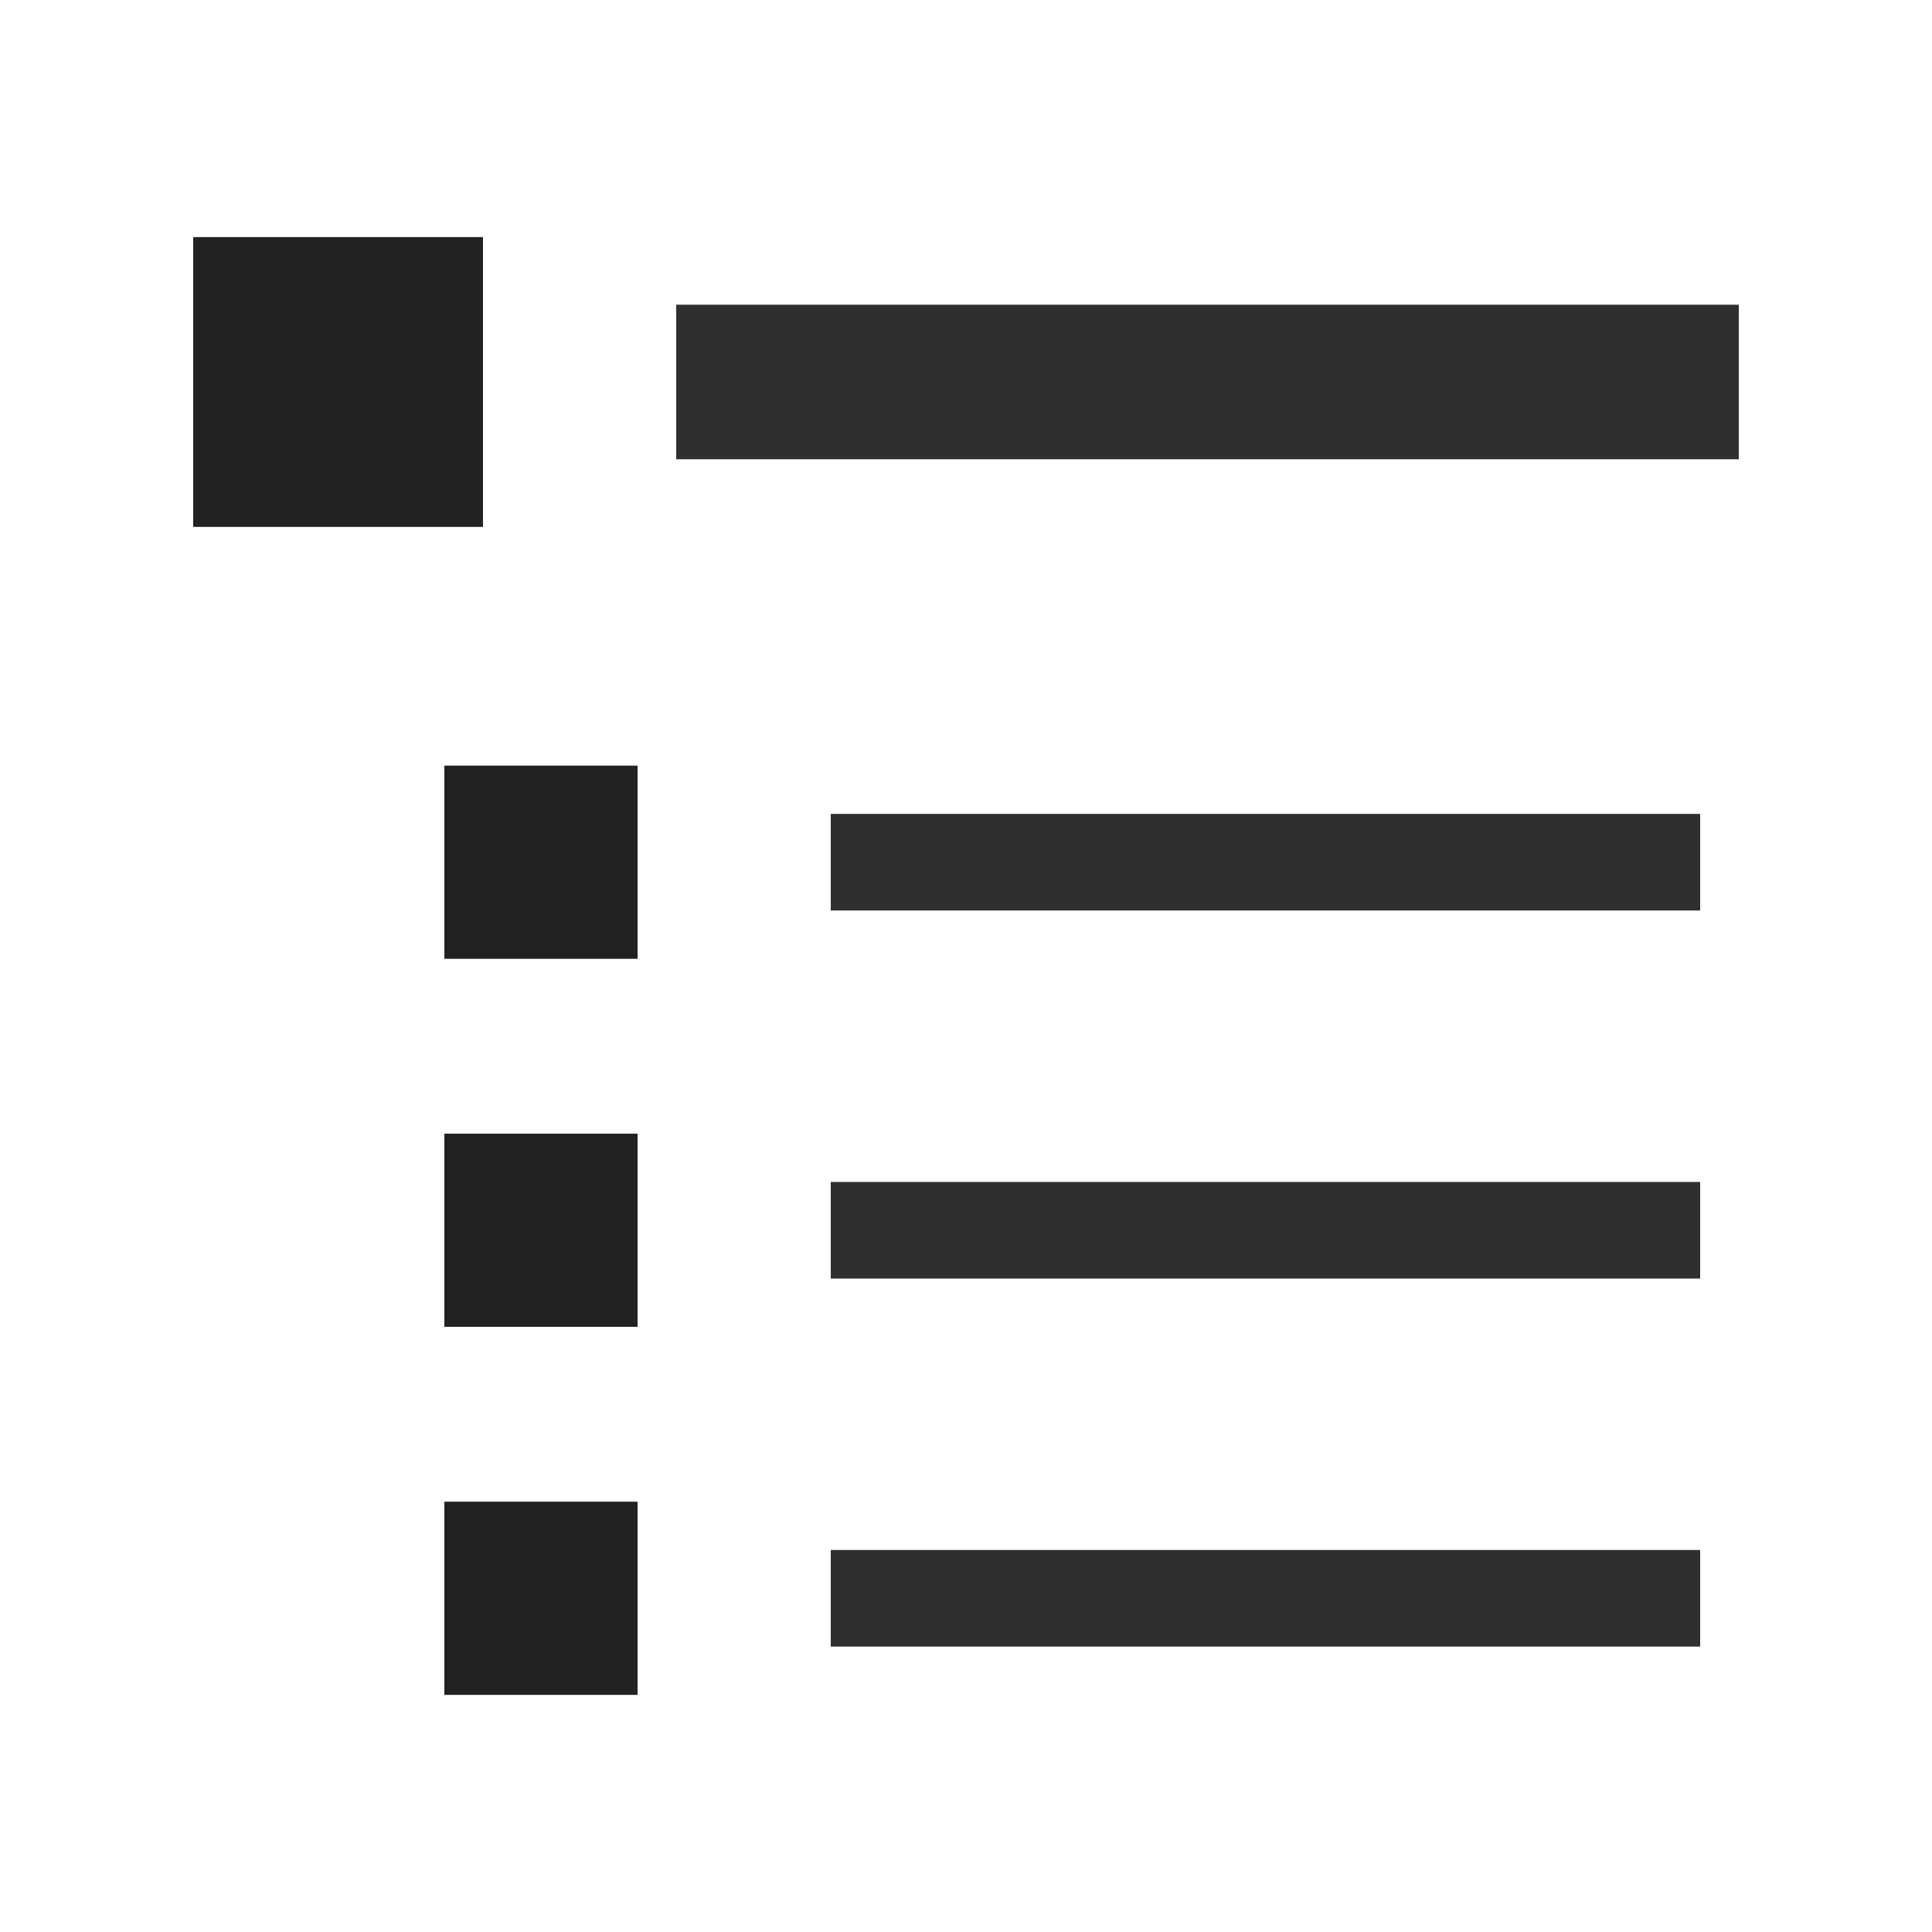
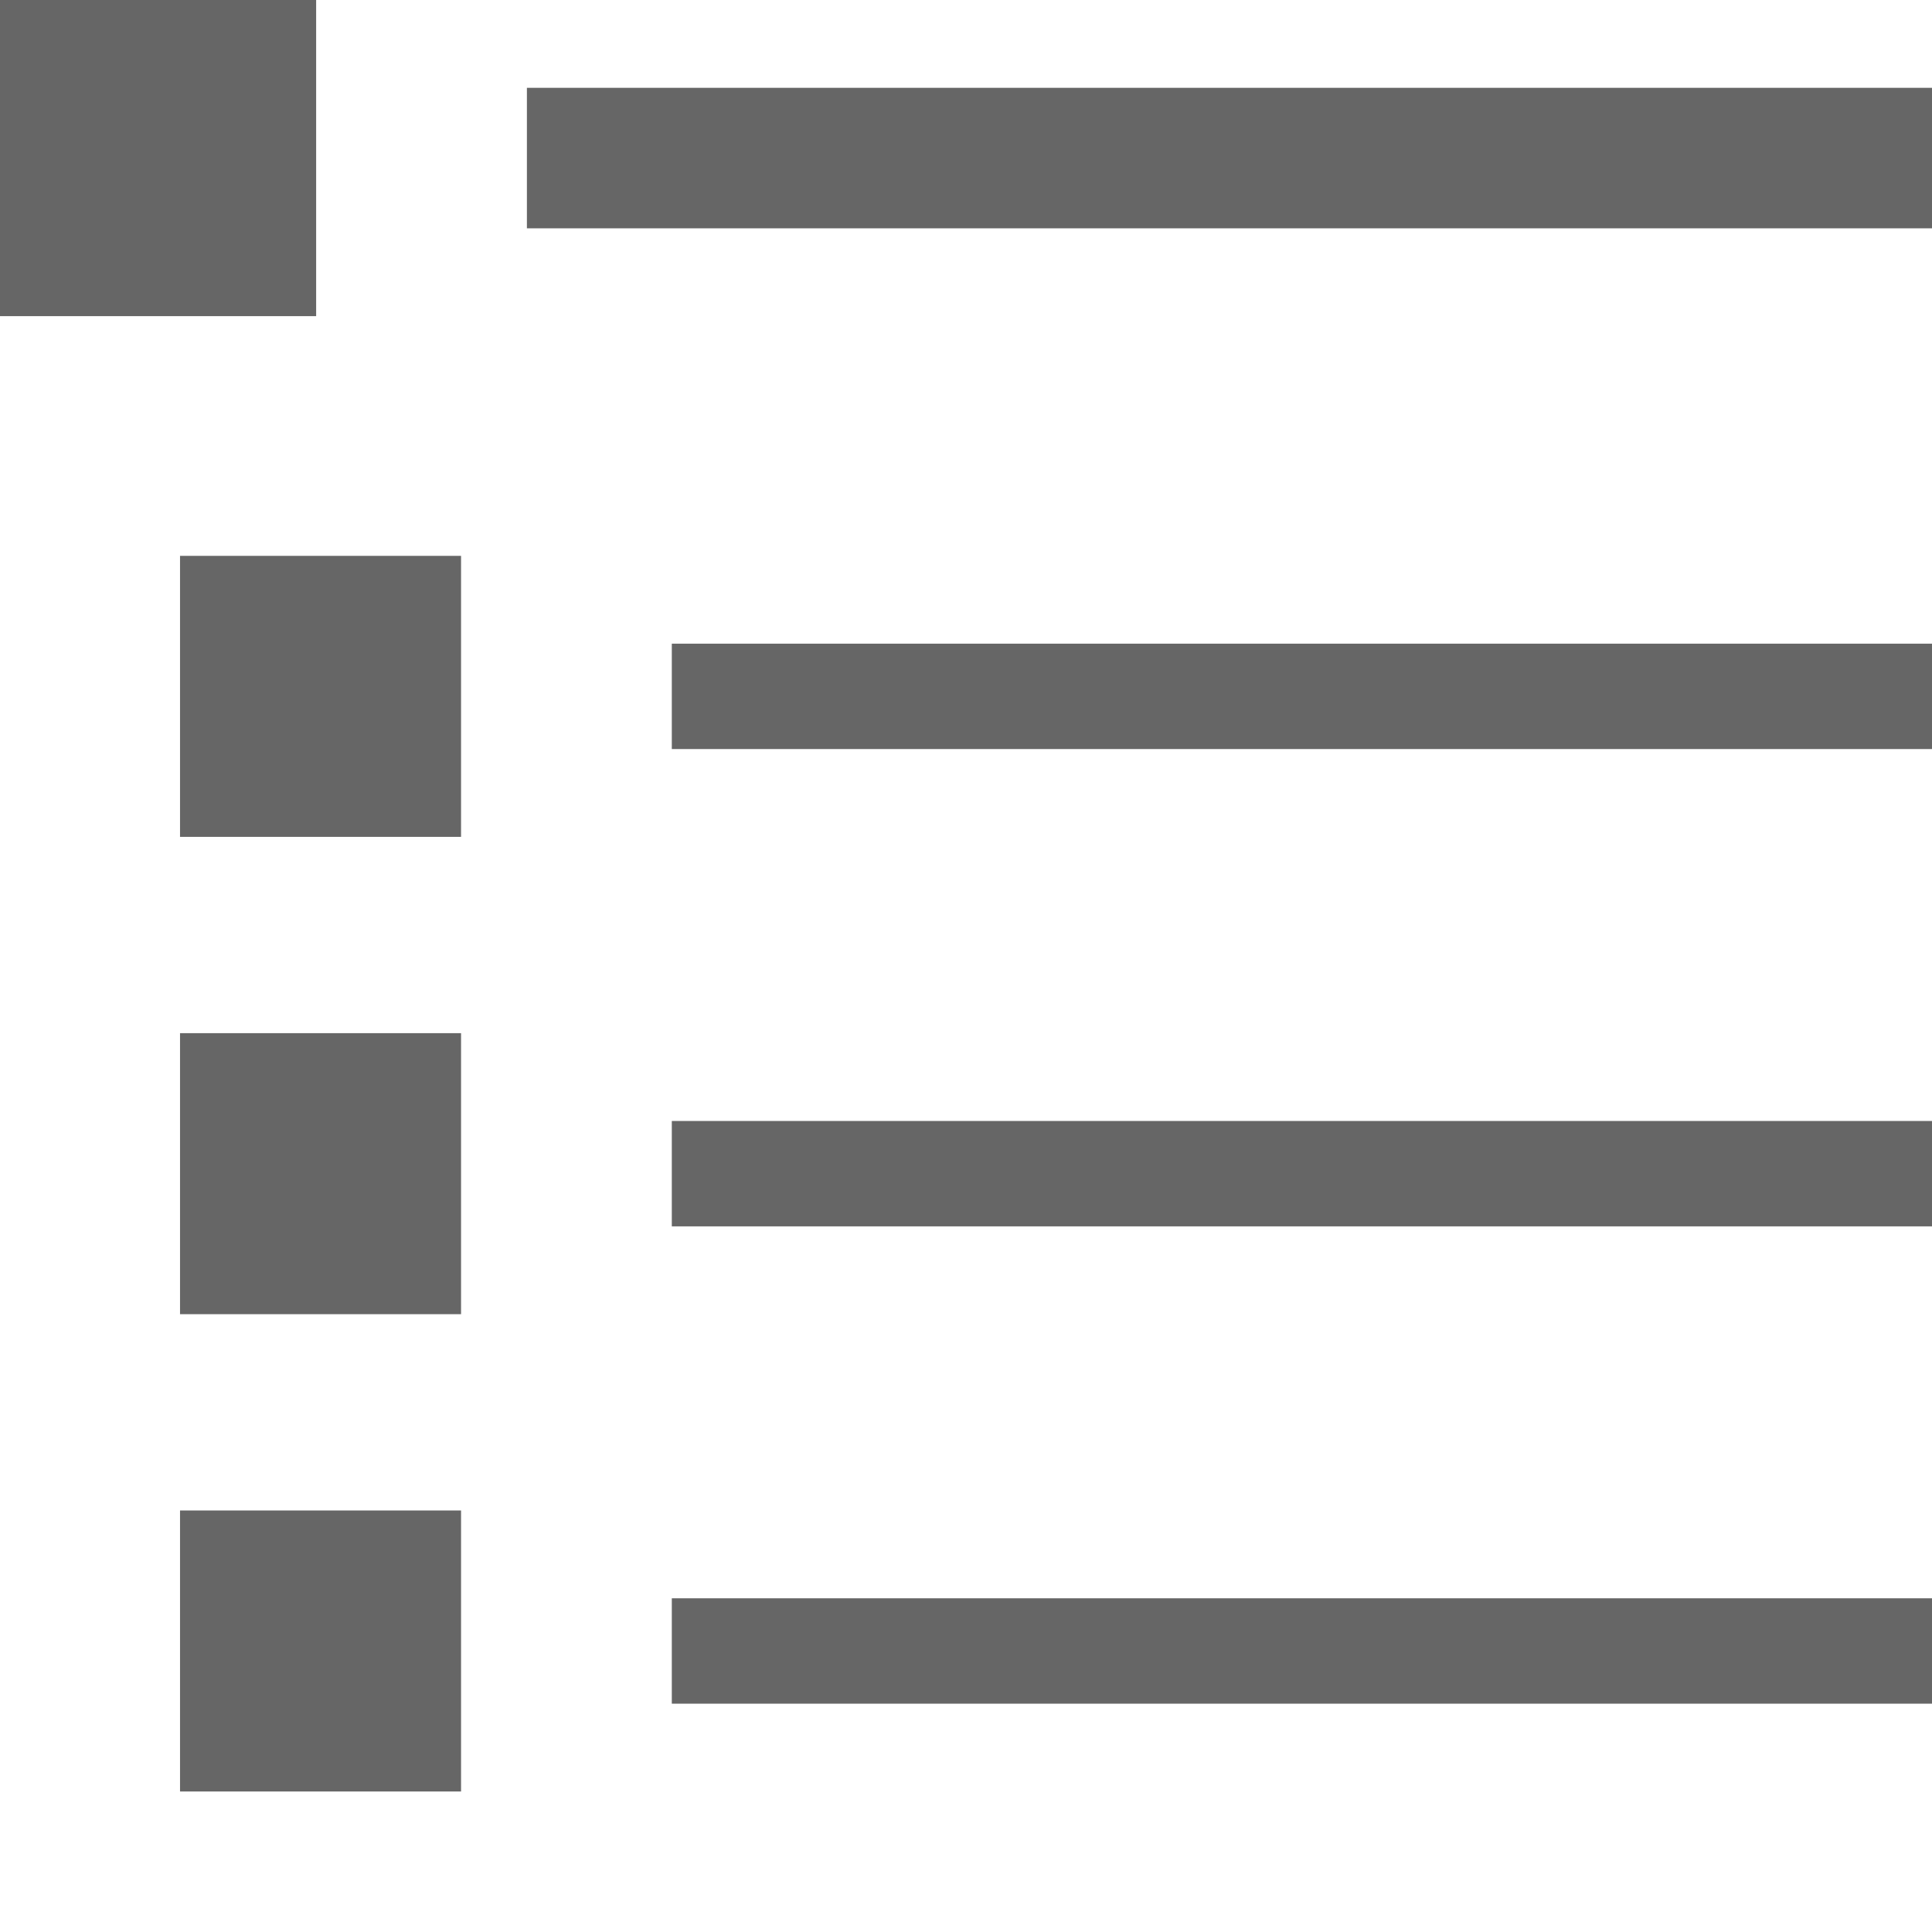
- <svg xmlns="http://www.w3.org/2000/svg" viewBox="0 0 100 100">
-   <path d="M35 19.772h55" fill="none" stroke="#222" stroke-width="8" stroke-opacity=".941" />
-   <path fill="#222" d="M10 12.272h15v15H10z" />
-   <path d="M43 63.678h45" fill="none" stroke="#222" stroke-width="5" stroke-opacity=".941" />
-   <path fill="#222" d="M23 58.677h10v10H23z" />
-   <path d="M43 82.727h45" fill="none" stroke="#222" stroke-width="5" stroke-opacity=".941" />
-   <path fill="#222" d="M23 77.727h10v10H23z" />
-   <path d="M43 44.628h45" fill="none" stroke="#222" stroke-width="5" stroke-opacity=".941" />
-   <path fill="#222" d="M23 39.628h10v10H23z" />
+ <svg xmlns="http://www.w3.org/2000/svg" viewBox="0 0 110 110">
+   <path d="M30 9h80" fill="none" stroke="#666" stroke-width="8" />
+   <path fill="#666" d="M0 0h18v18H0zm10.25 31.648h16v16h-16z" />
+   <path d="M38.25 39.648H110" fill="none" stroke="#666" stroke-width="6" />
+   <path fill="#666" d="M10.25 58.824h16v16h-16z" />
+   <path d="M38.25 66.824H110" fill="none" stroke="#666" stroke-width="6" />
+   <path fill="#666" d="M10.25 86h16v16h-16z" />
+   <path d="M38.25 94H110" fill="none" stroke="#666" stroke-width="6" />
</svg>
